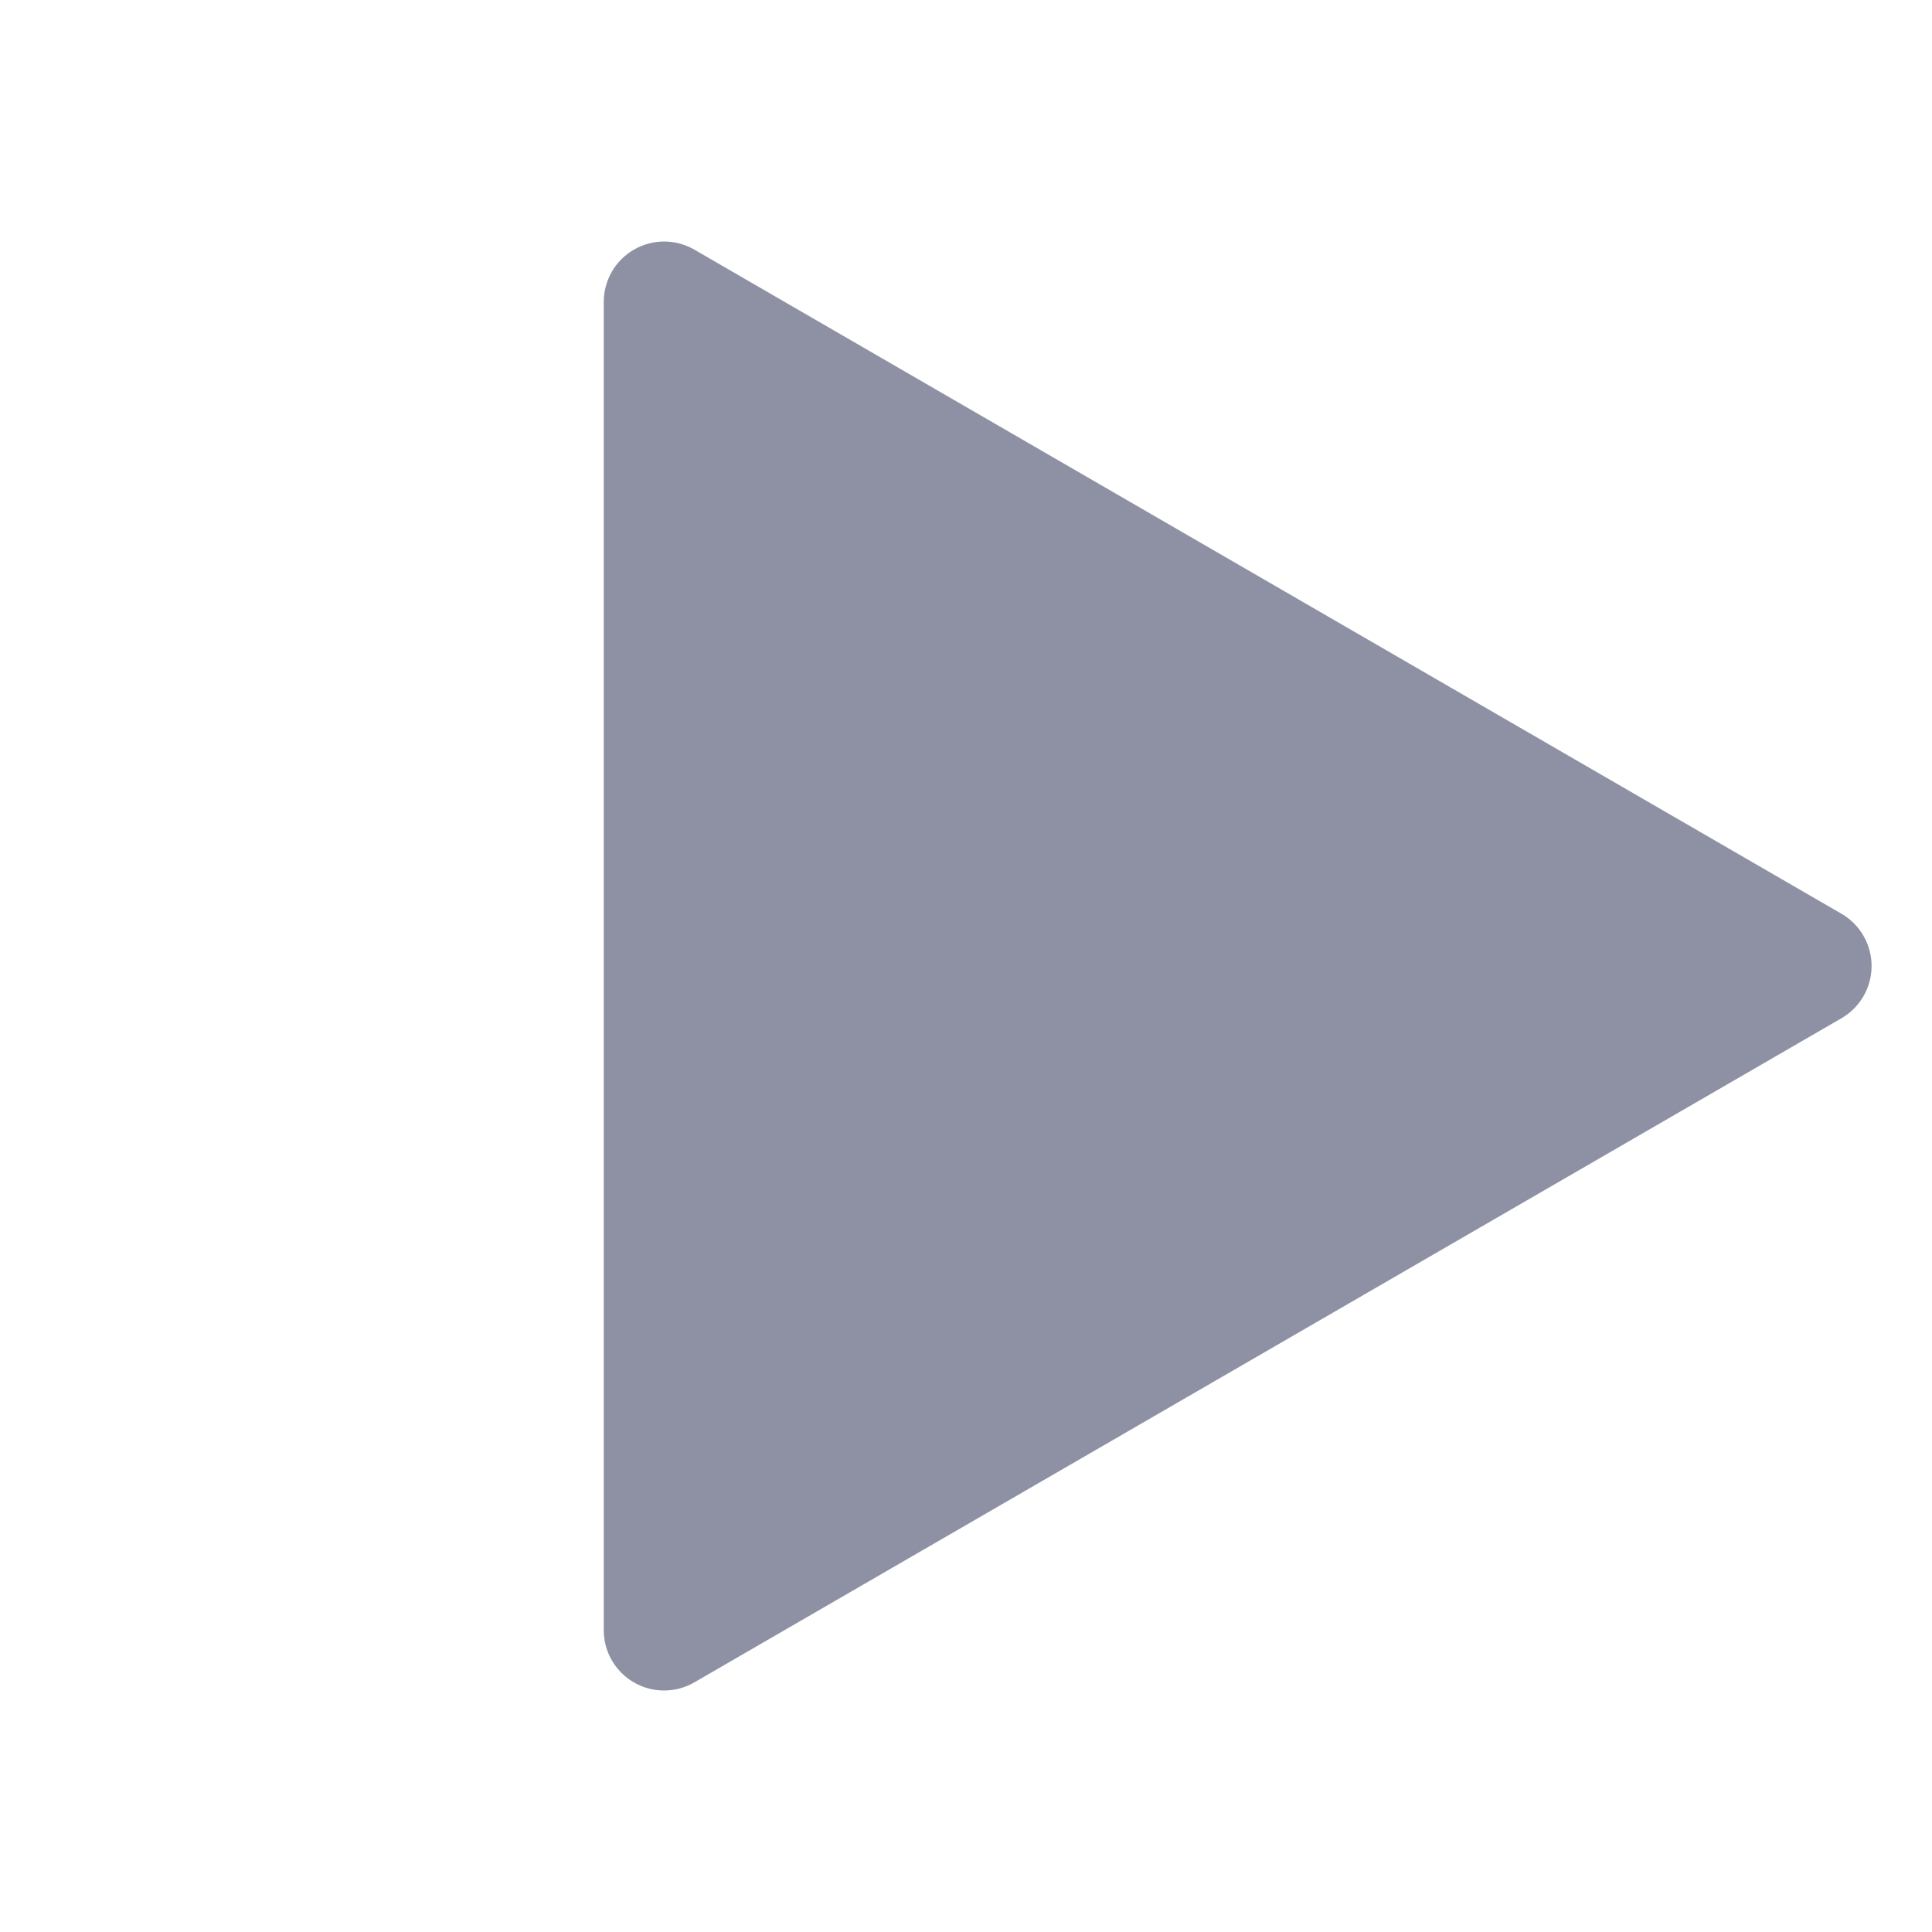
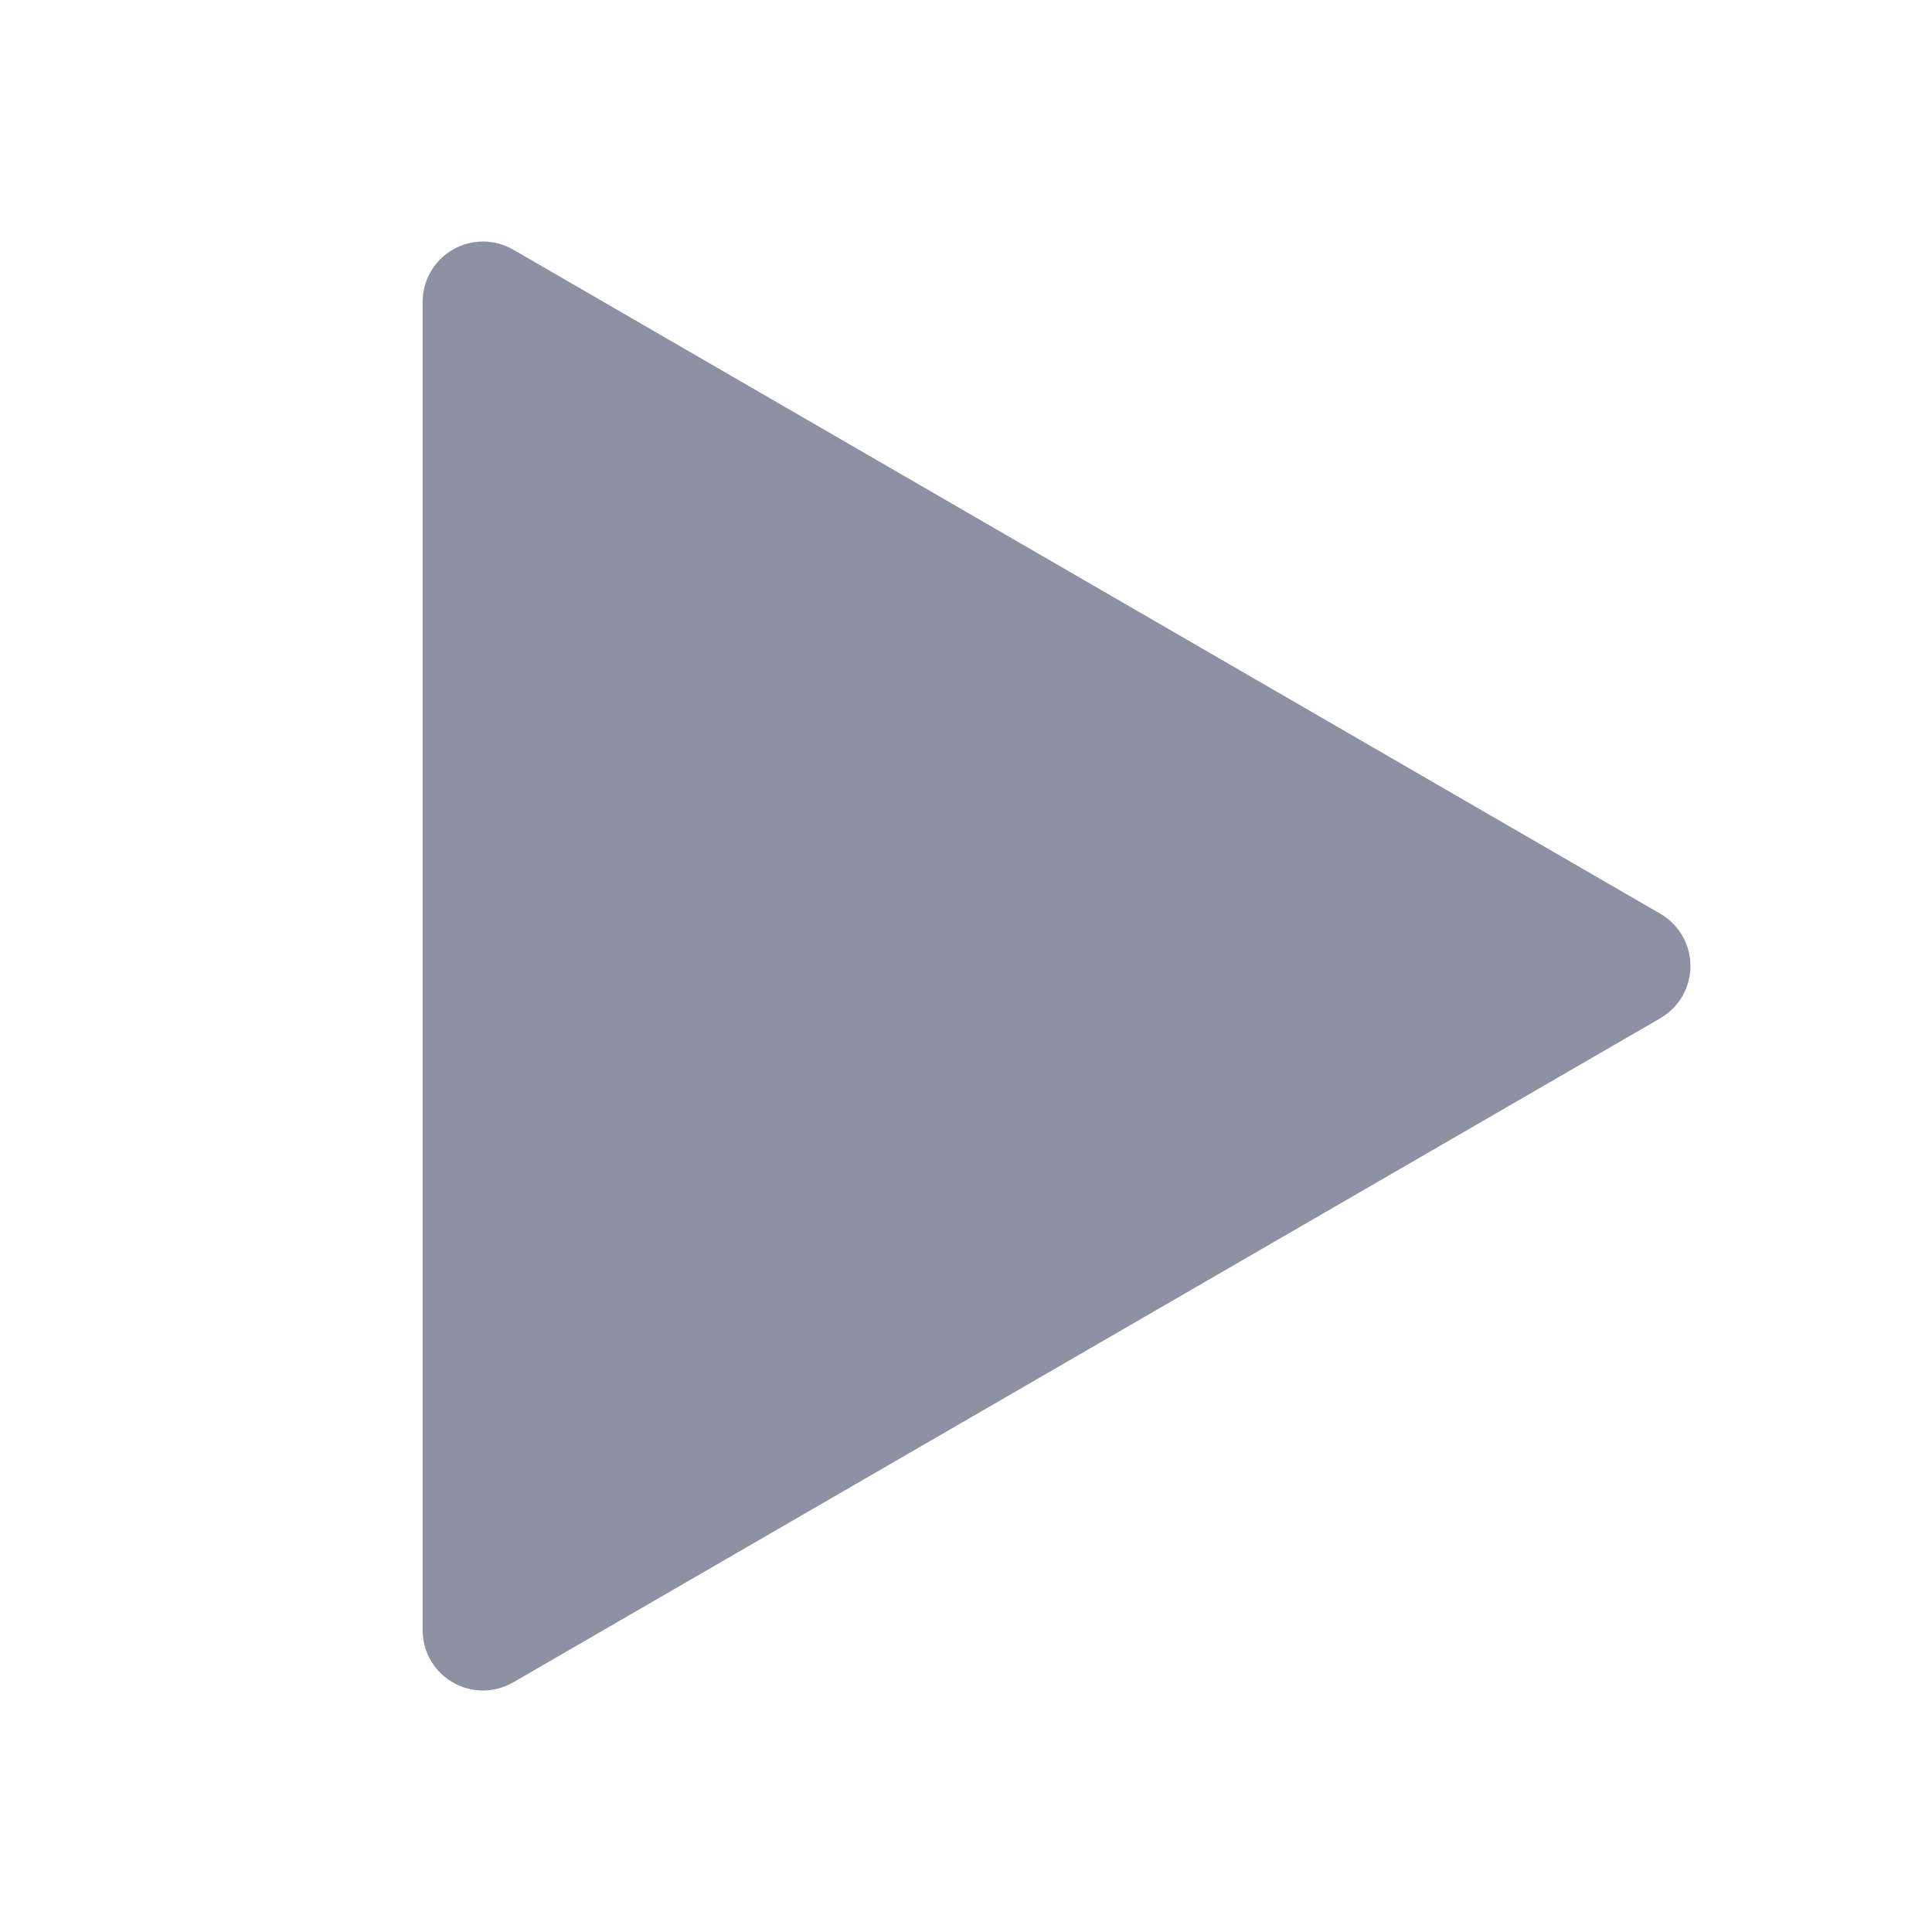
<svg xmlns="http://www.w3.org/2000/svg" height="32" viewBox="0 0 32 32" width="32">
-   <path d="m5 28a1 1 0 0 1 -1-1v-22a1 1 0 0 1 1.501-.865l19 11a1 1 0 0 1 0 1.73l-19 11a.998.998 0 0 1 -.501.135z" fill="#8D91A3" transform="translate(6, 0)" />
+   <path d="m5 28a1 1 0 0 1 -1-1v-22a1 1 0 0 1 1.501-.865l19 11a1 1 0 0 1 0 1.73l-19 11a.998.998 0 0 1 -.501.135z" fill="#8D91A3" transform="translate(3, 0)" />
</svg>
